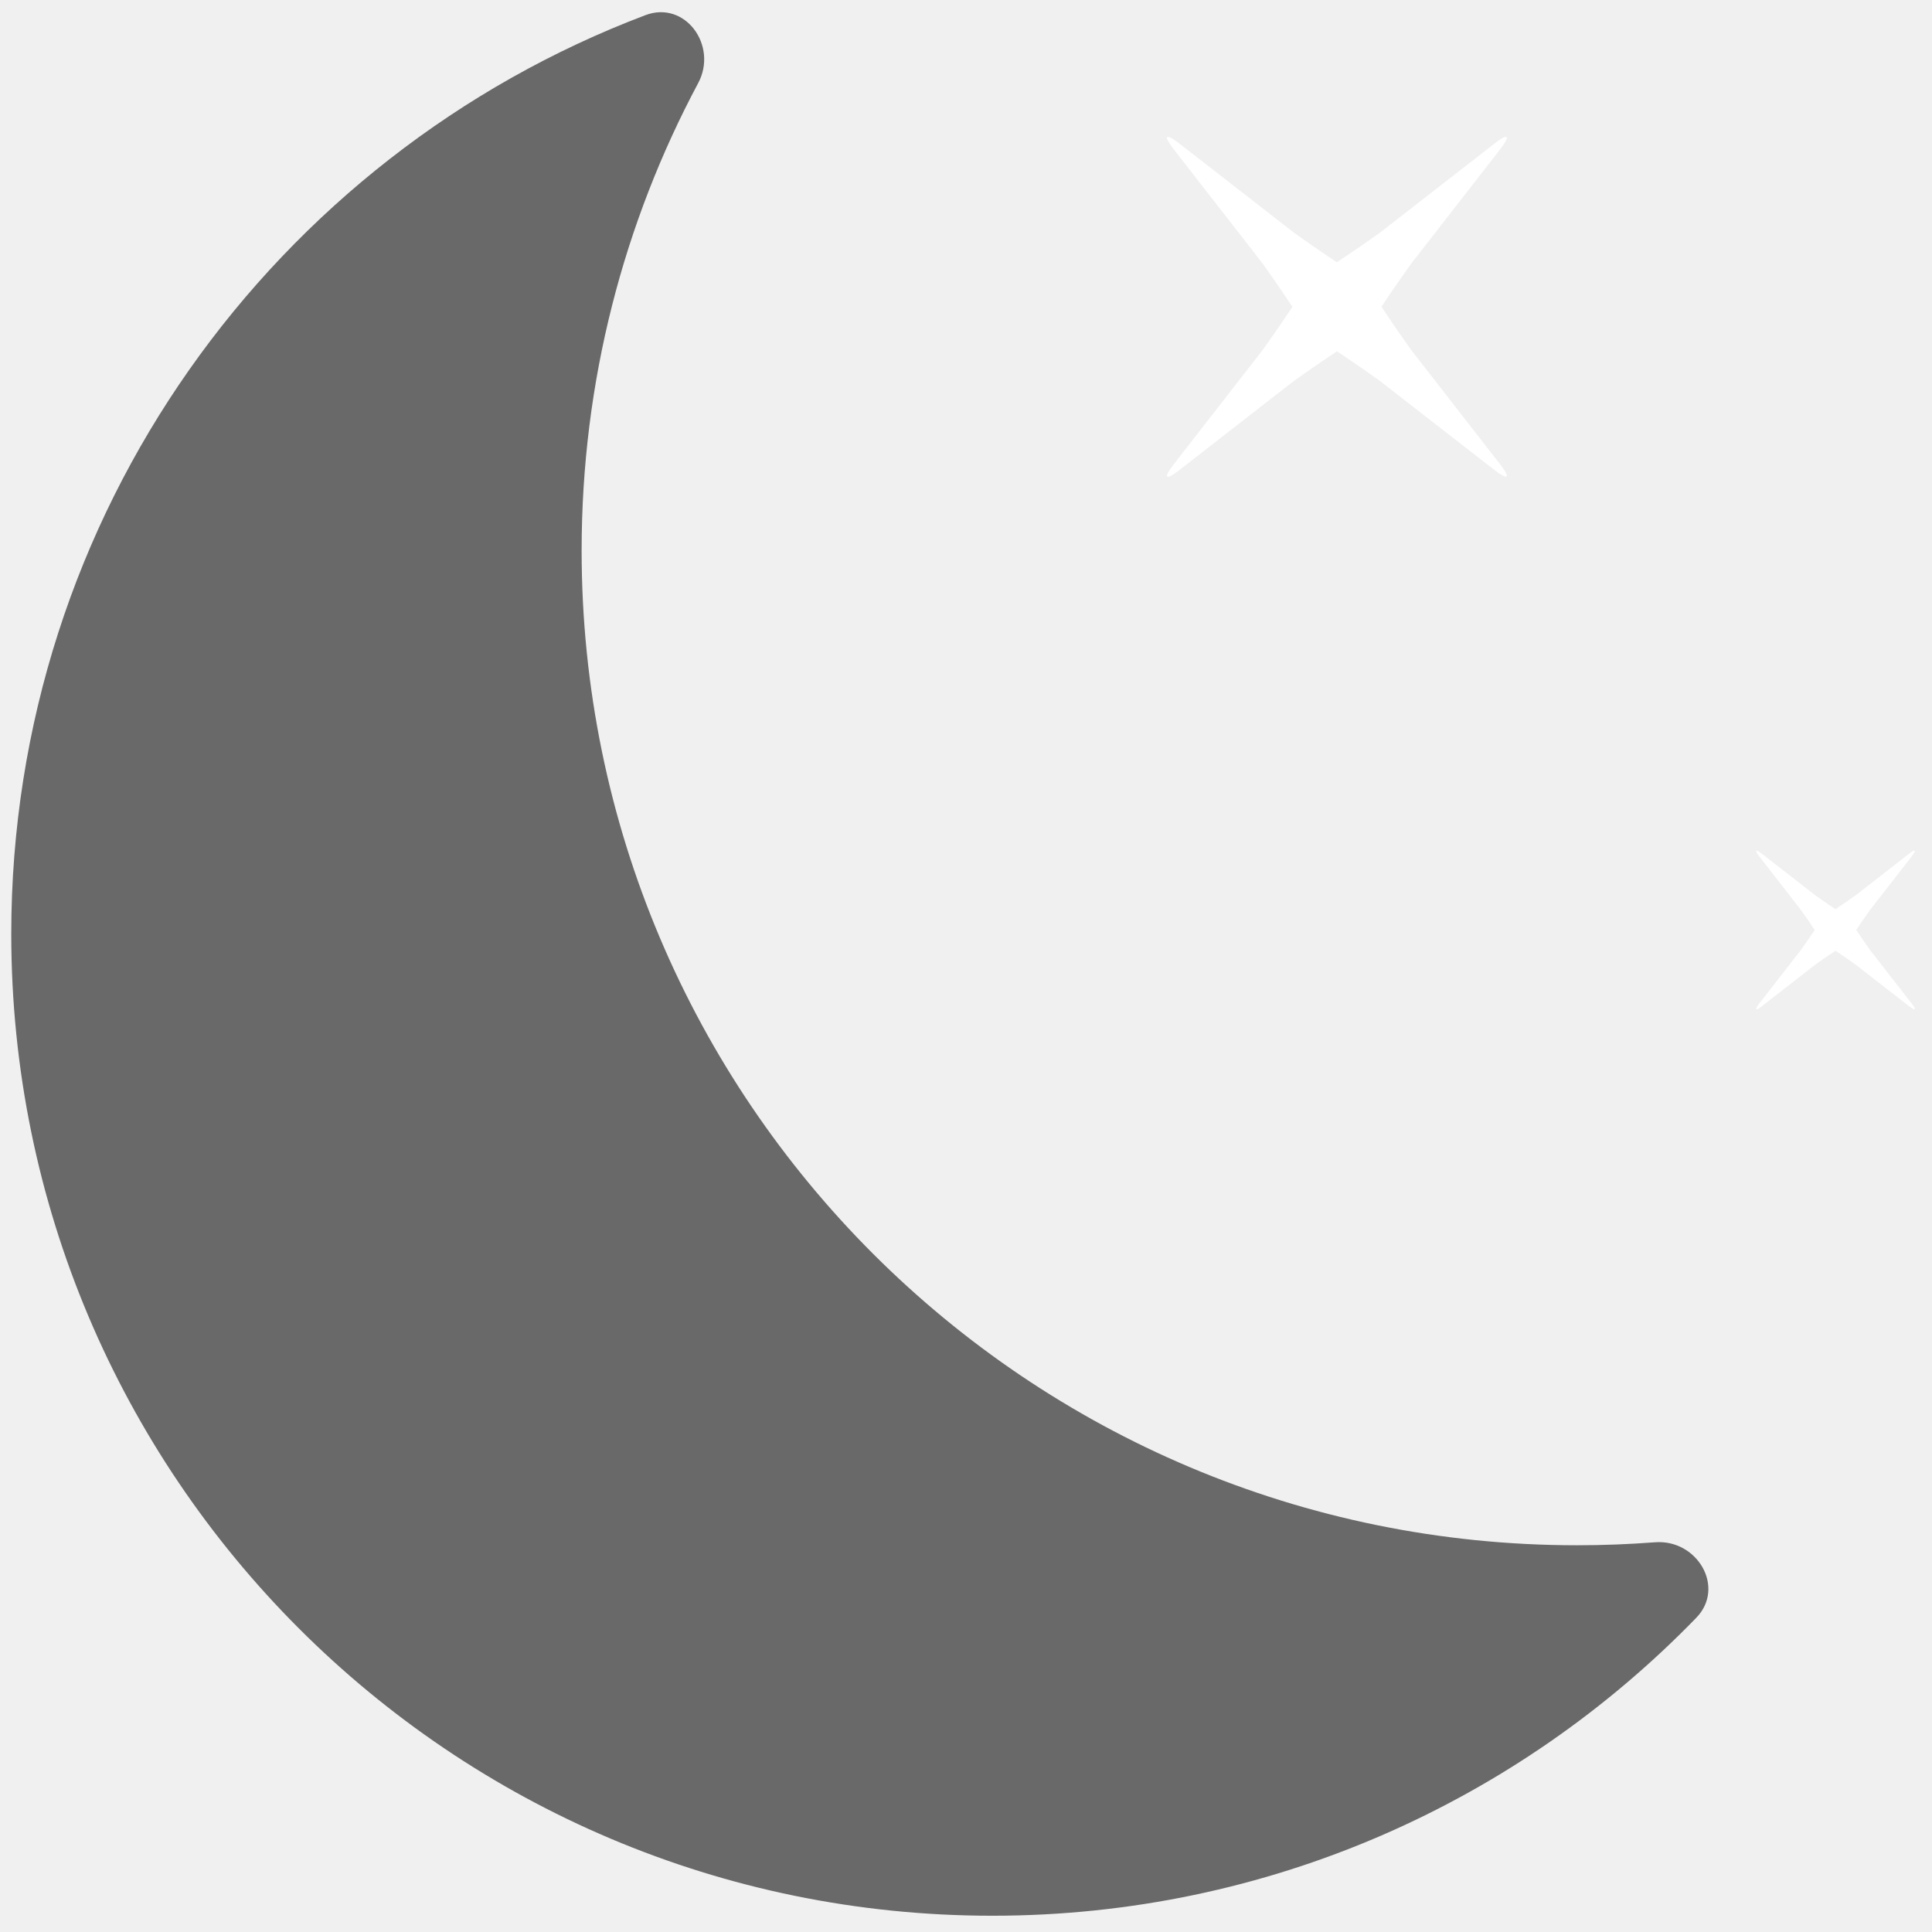
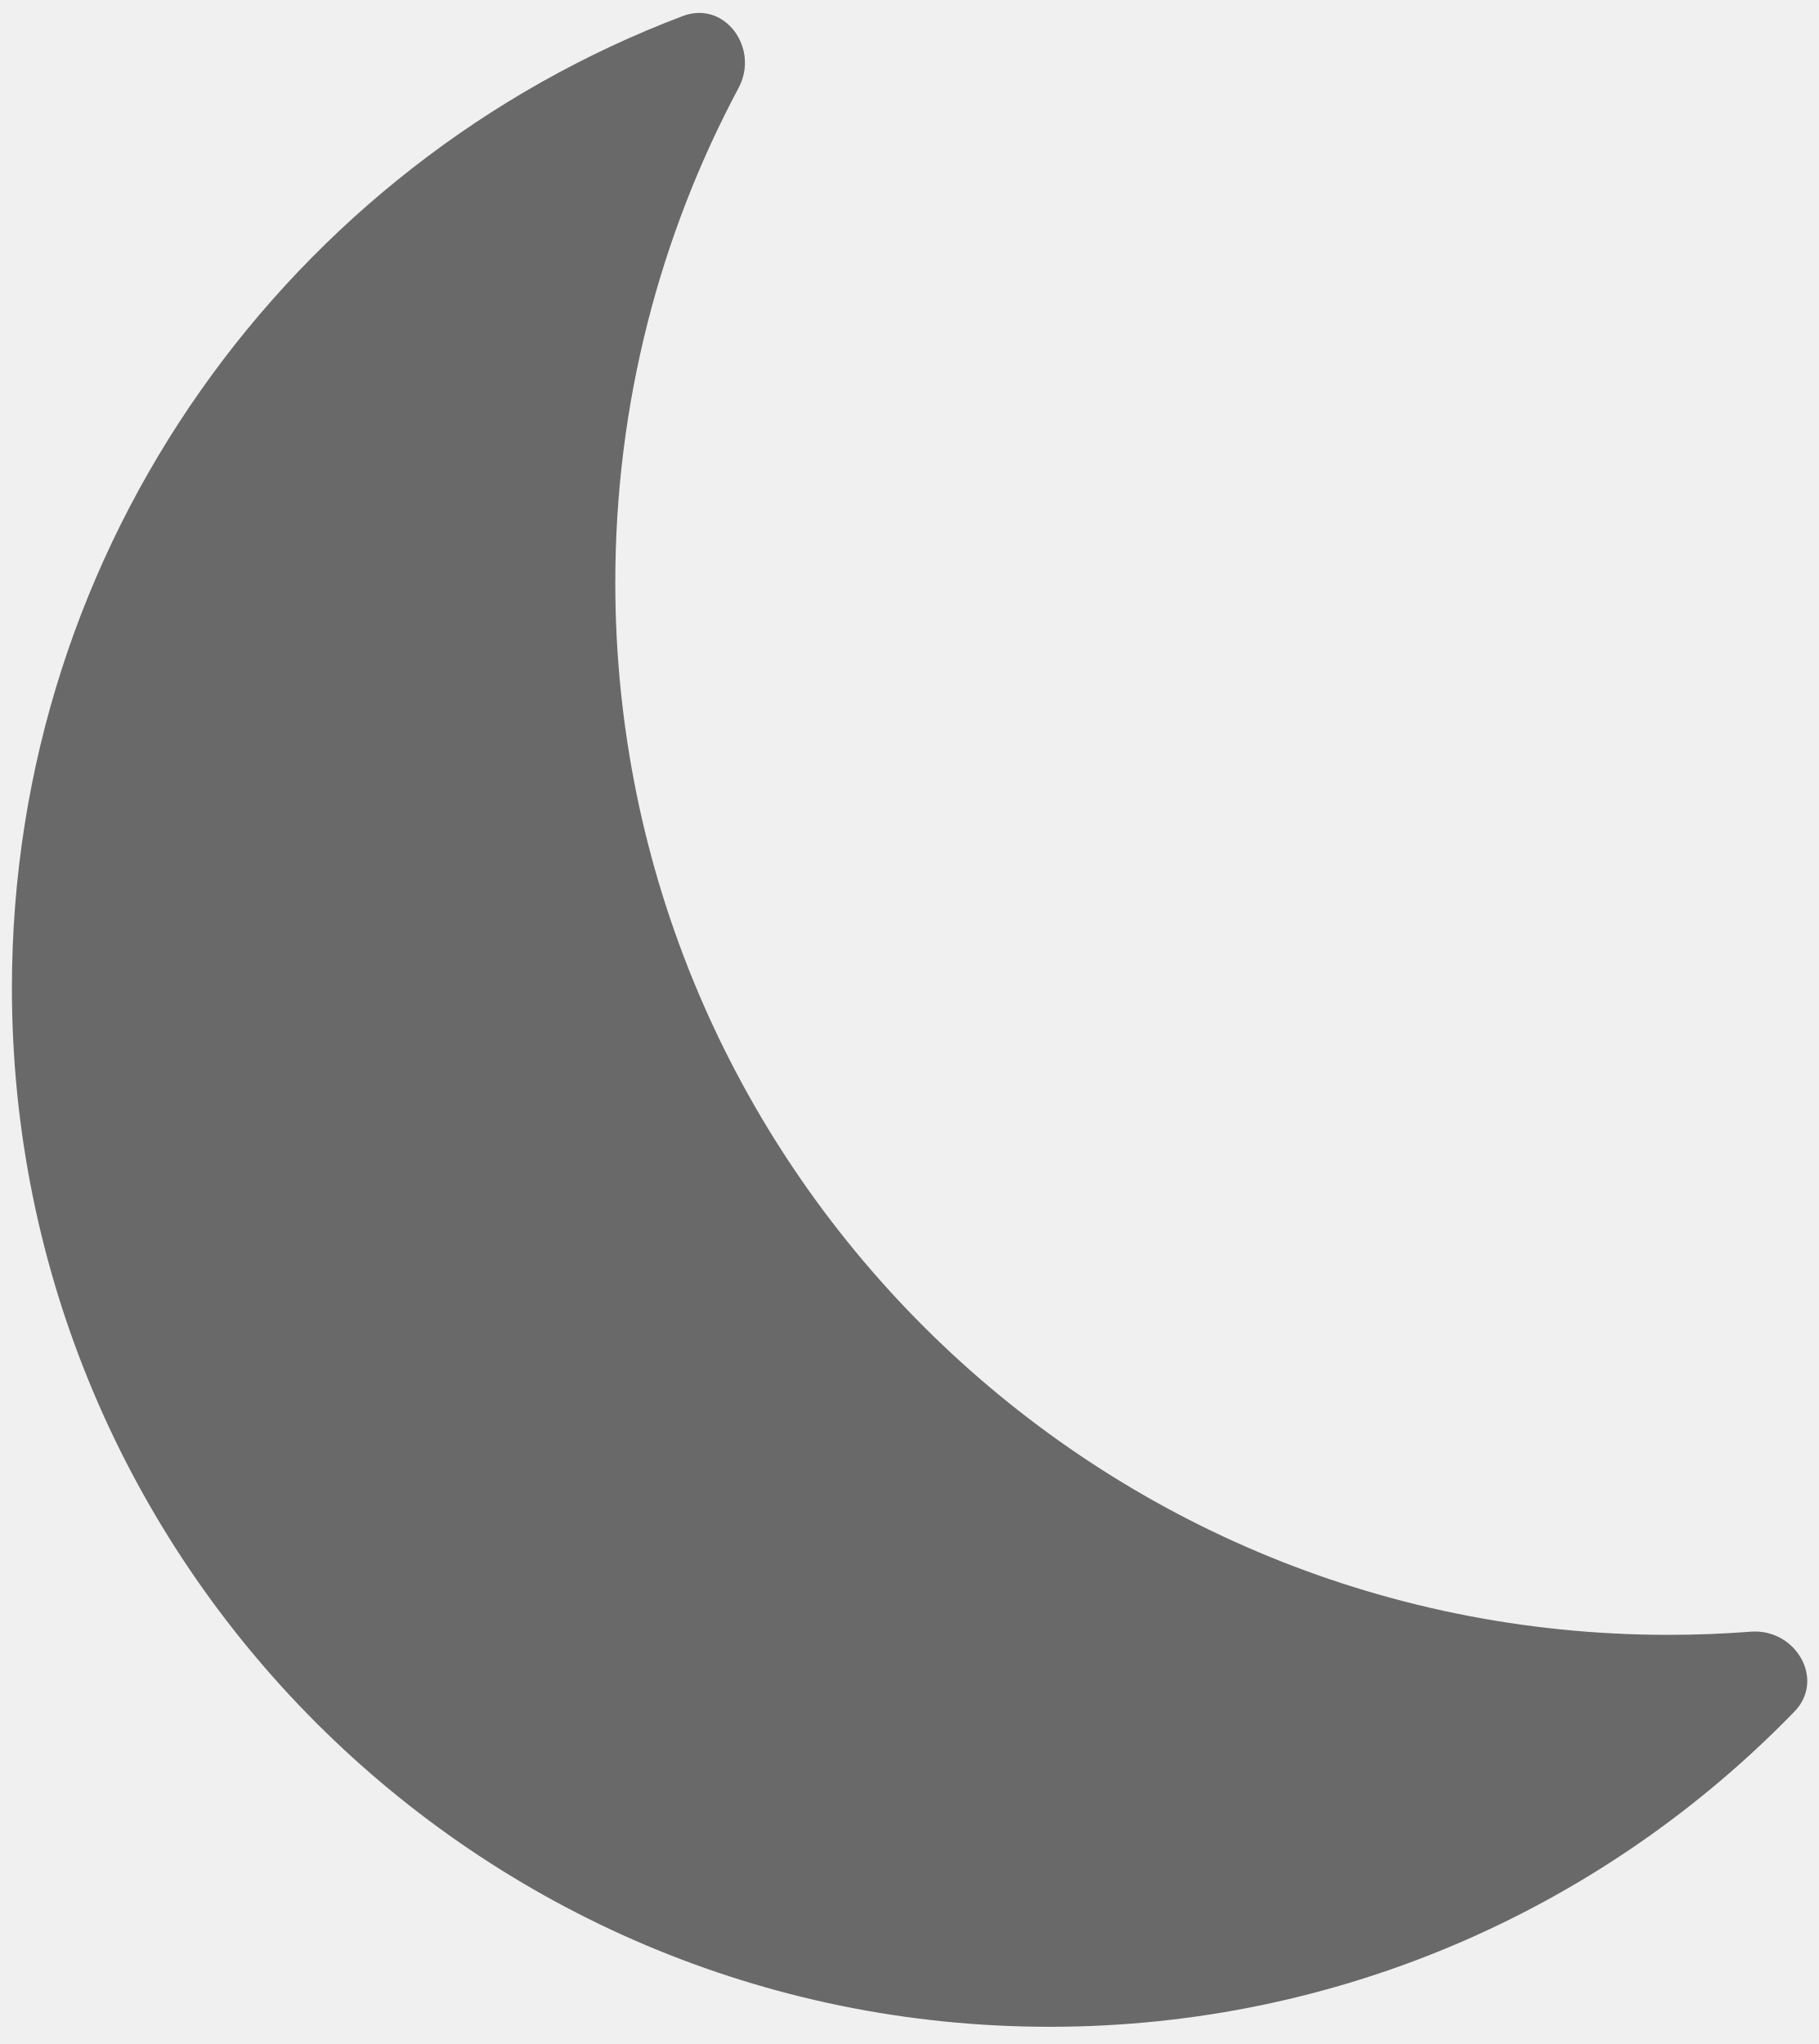
- <svg xmlns="http://www.w3.org/2000/svg" width="100" height="100" viewBox="0 0 100 100" fill="none">
+ <svg xmlns="http://www.w3.org/2000/svg" width="89" height="100" viewBox="0 0 89 100" fill="none">
  <path d="M87.798 83.737C89.327 82.161 87.849 79.659 85.659 79.828C84.329 79.93 82.986 79.983 81.631 79.983C53.174 79.983 30.105 56.932 30.105 28.497C30.105 19.752 32.287 11.515 36.137 4.302C37.173 2.362 35.466 0.006 33.408 0.784C14.224 8.043 0.583 26.596 0.583 48.337C0.583 76.405 23.318 99.158 51.363 99.158C65.656 99.158 78.57 93.248 87.798 83.737Z" fill="#303030" fill-opacity="0.7" />
-   <path fill-rule="evenodd" clip-rule="evenodd" d="M66.897 15.883C66.65 15.531 66.331 15.011 65.367 13.661C65.387 13.681 60.752 7.726 60.752 7.726C60.181 6.993 60.326 6.871 61.068 7.448C61.068 7.448 66.981 12.047 66.981 12.047C68.307 12.994 68.84 13.327 69.197 13.577C69.548 13.33 70.069 13.011 71.418 12.047C71.398 12.067 77.353 7.432 77.353 7.432C78.086 6.862 78.208 7.006 77.631 7.748C77.631 7.748 73.032 13.661 73.032 13.661C72.085 14.987 71.752 15.521 71.502 15.877C71.749 16.229 72.068 16.749 73.032 18.099C73.012 18.078 77.647 24.034 77.647 24.034C78.218 24.766 78.073 24.888 77.331 24.311C77.331 24.311 71.418 19.712 71.418 19.712C70.092 18.765 69.559 18.432 69.202 18.183C68.851 18.429 68.33 18.748 66.981 19.712C67.001 19.692 61.046 24.328 61.046 24.328C60.313 24.898 60.191 24.753 60.768 24.011C60.768 24.011 65.367 18.099 65.367 18.099C66.314 16.773 66.647 16.239 66.897 15.883V15.883Z" fill="white" />
-   <path fill-rule="evenodd" clip-rule="evenodd" d="M93.215 47.099C93.224 47.109 91.064 44.333 91.064 44.333C90.796 43.989 90.862 43.93 91.208 44.2C91.208 44.2 93.968 46.346 93.968 46.346C94.587 46.788 94.836 46.944 95.003 47.06C95.167 46.945 95.41 46.796 96.04 46.346C96.03 46.356 98.806 44.195 98.806 44.195C99.15 43.927 99.209 43.993 98.94 44.339C98.94 44.339 96.793 47.099 96.793 47.099C96.351 47.718 96.195 47.968 96.079 48.134C96.194 48.298 96.343 48.541 96.793 49.171C96.784 49.162 98.944 51.938 98.944 51.938C99.212 52.282 99.146 52.341 98.8 52.071C98.8 52.071 96.04 49.924 96.04 49.924C95.421 49.482 95.172 49.327 95.005 49.21C94.841 49.325 94.598 49.474 93.968 49.924C93.978 49.915 91.202 52.076 91.202 52.076C90.858 52.344 90.799 52.278 91.068 51.931C91.068 51.931 93.215 49.171 93.215 49.171C93.657 48.552 93.812 48.303 93.929 48.137C93.814 47.972 93.665 47.73 93.215 47.099Z" fill="white" />
</svg>
